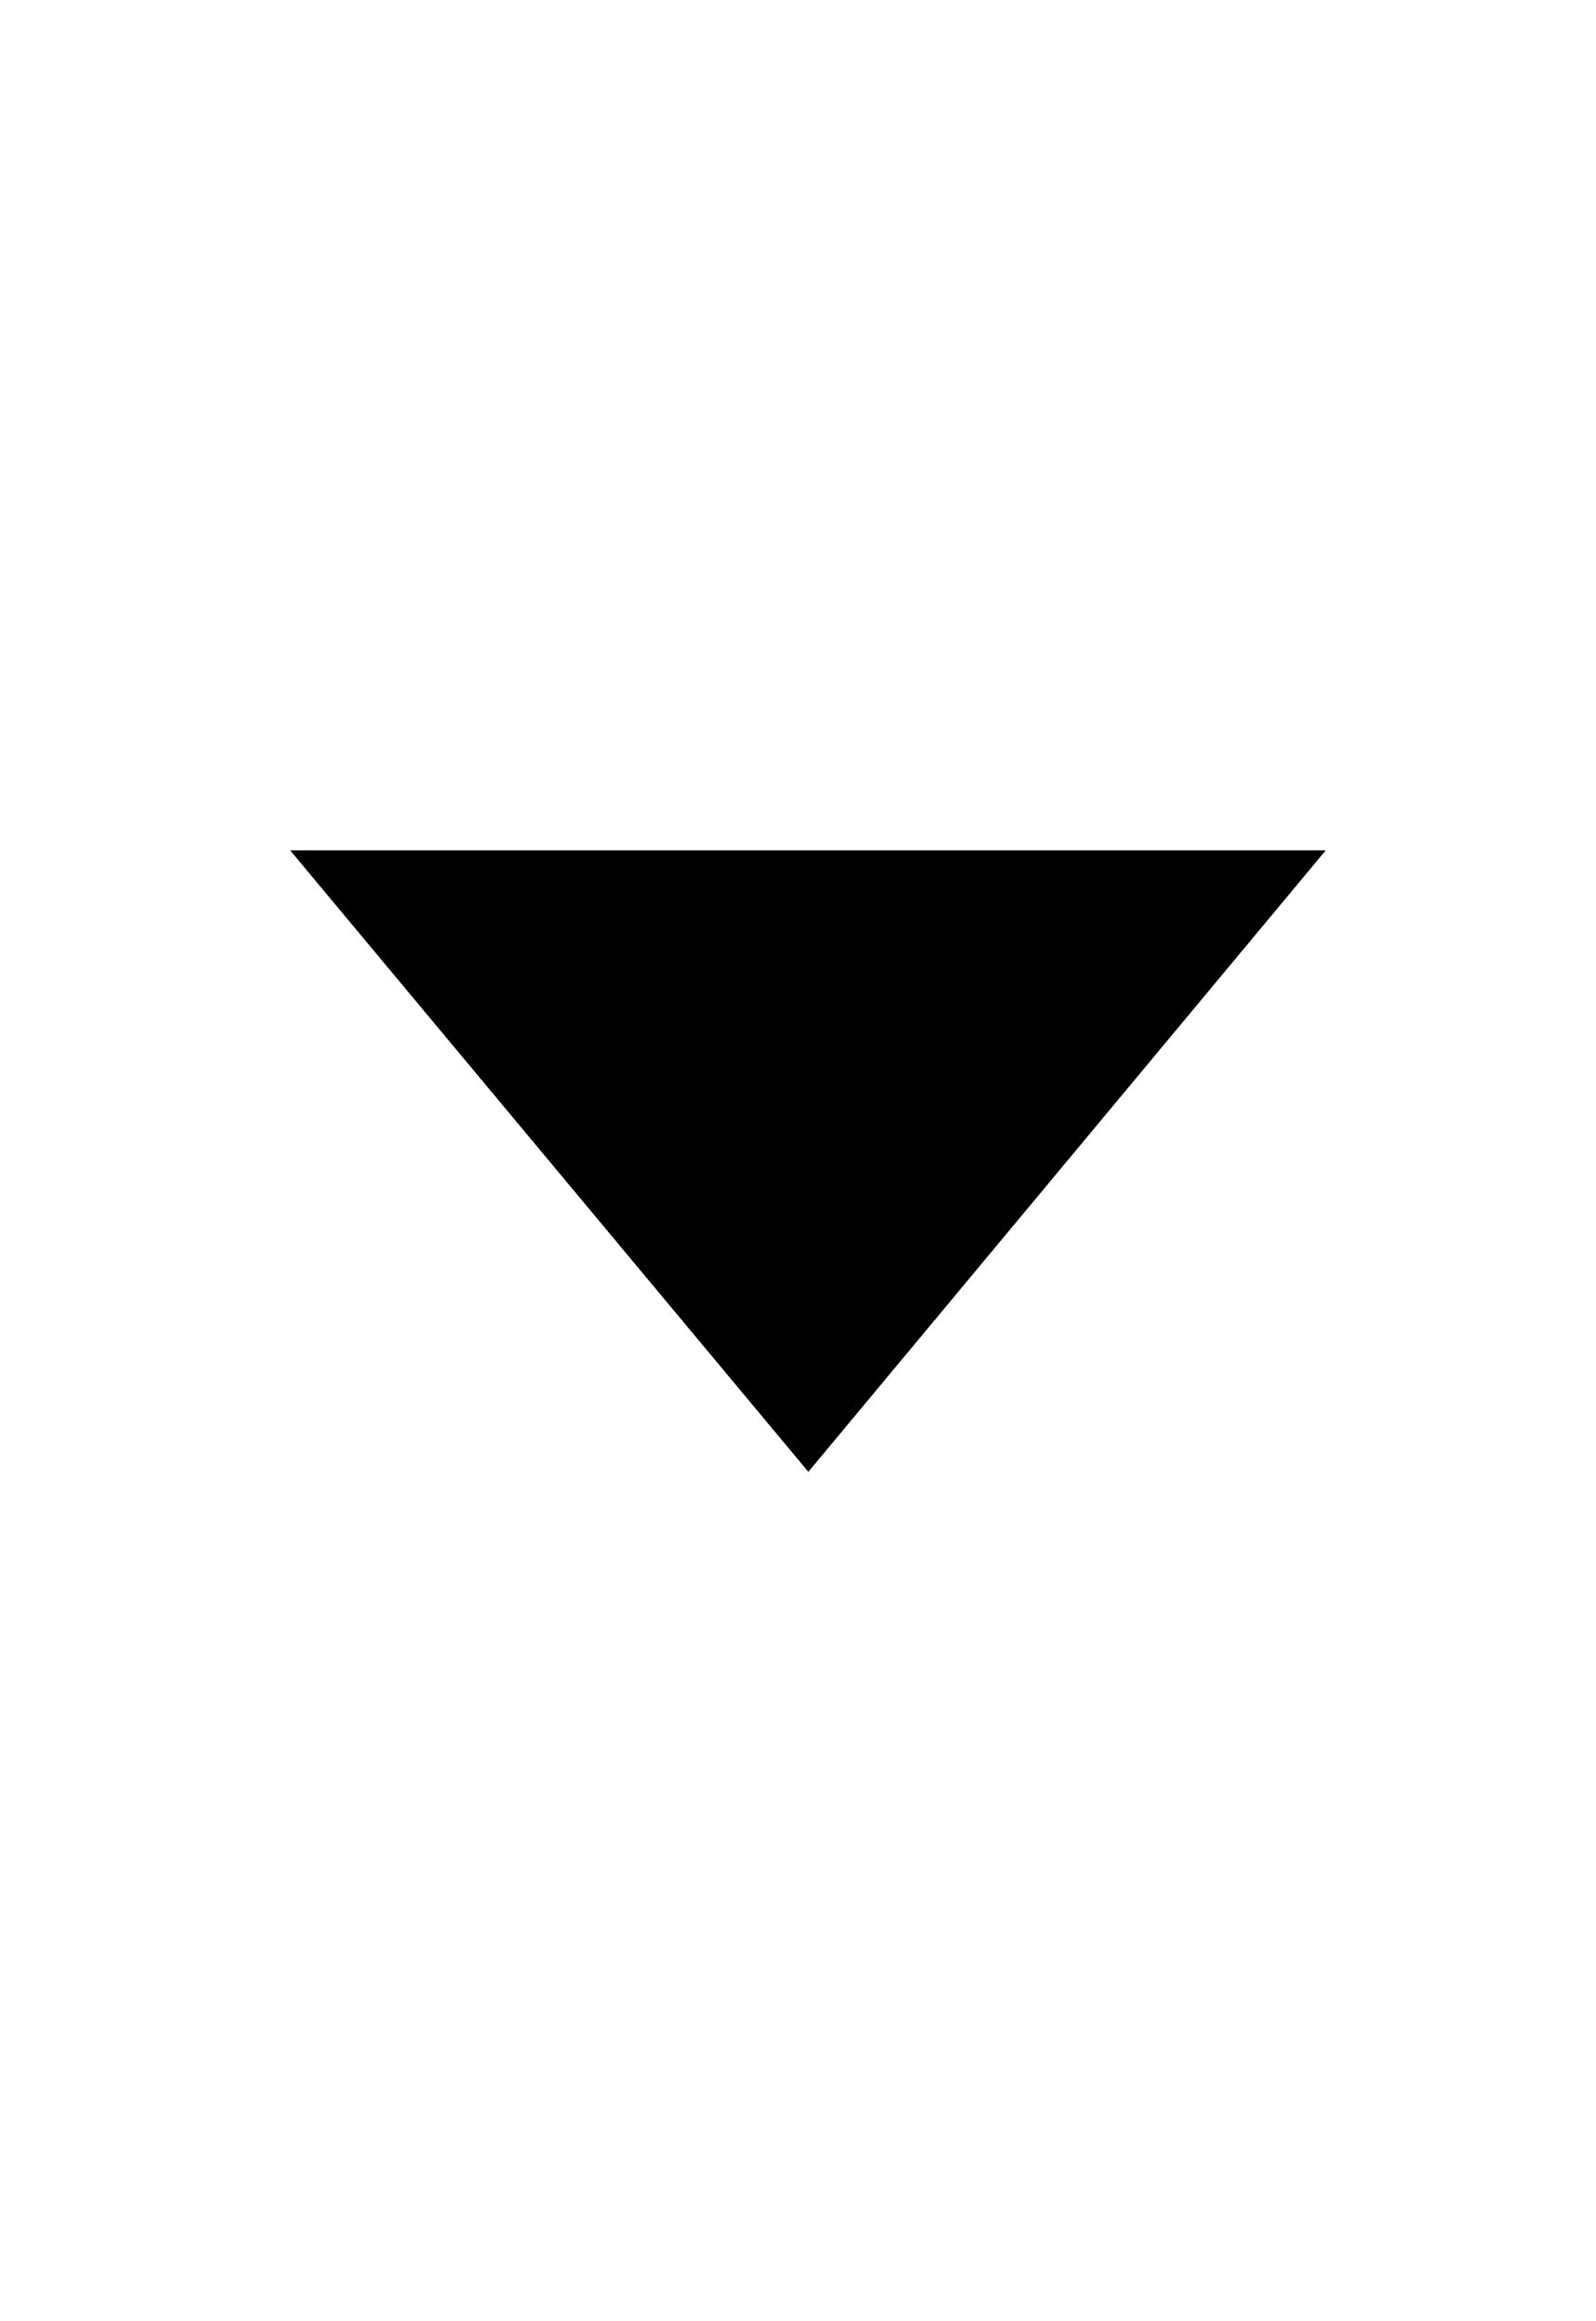
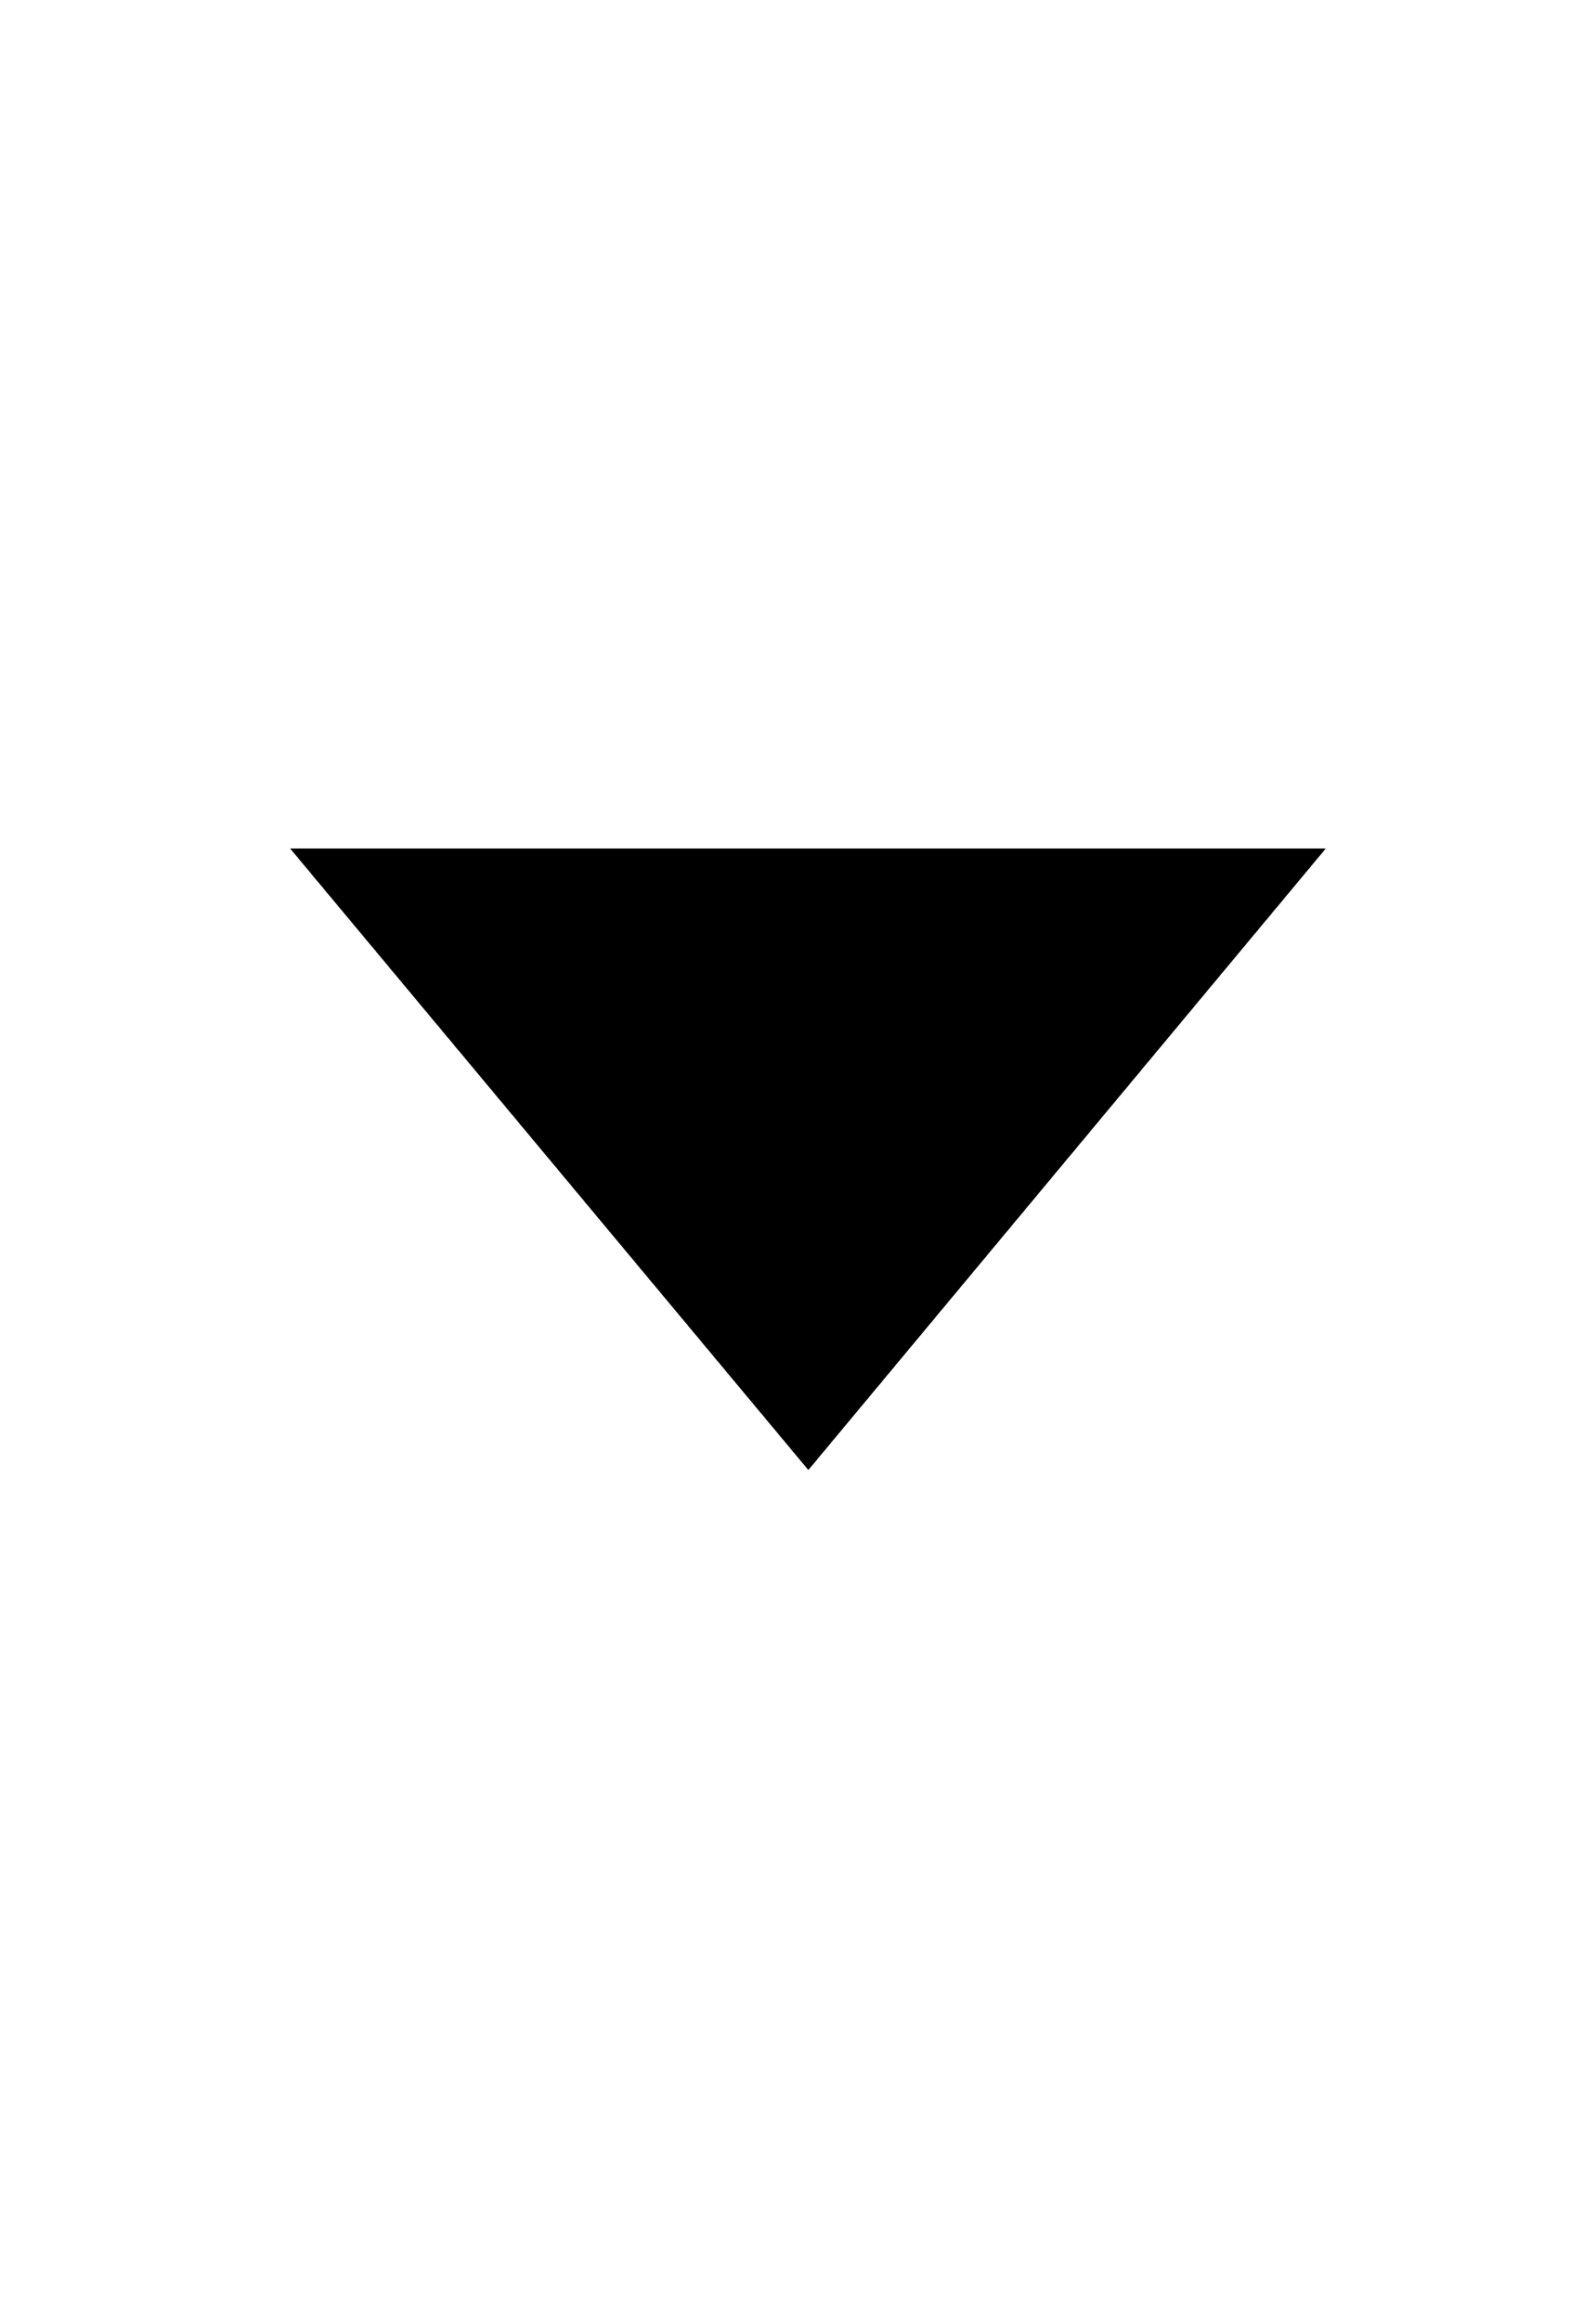
- <svg xmlns="http://www.w3.org/2000/svg" width="11" height="16" viewBox="0 0 2.91 4.233" version="1.1" id="svg835">
-   <defs id="defs829" />
-   <g id="layer1" transform="translate(0,-292.7667)">
-     <path style="fill:#000000;fill-opacity:1;fill-rule:evenodd;stroke:#000000;stroke-width:0.265px;stroke-linecap:butt;stroke-linejoin:miter;stroke-opacity:1" d="M 0.812,294.45 H 2.135 l -0.661,0.794 z" id="path4511" />
+ <svg xmlns="http://www.w3.org/2000/svg" width="11" height="16" version="1.1" viewBox="0 0 2.91 4.233">
+   <g transform="translate(0 -292.77)">
+     <path d="m0.812 294.45h1.323l-0.661 0.794z" fill-rule="evenodd" stroke="#000" stroke-width=".265px" />
  </g>
</svg>
